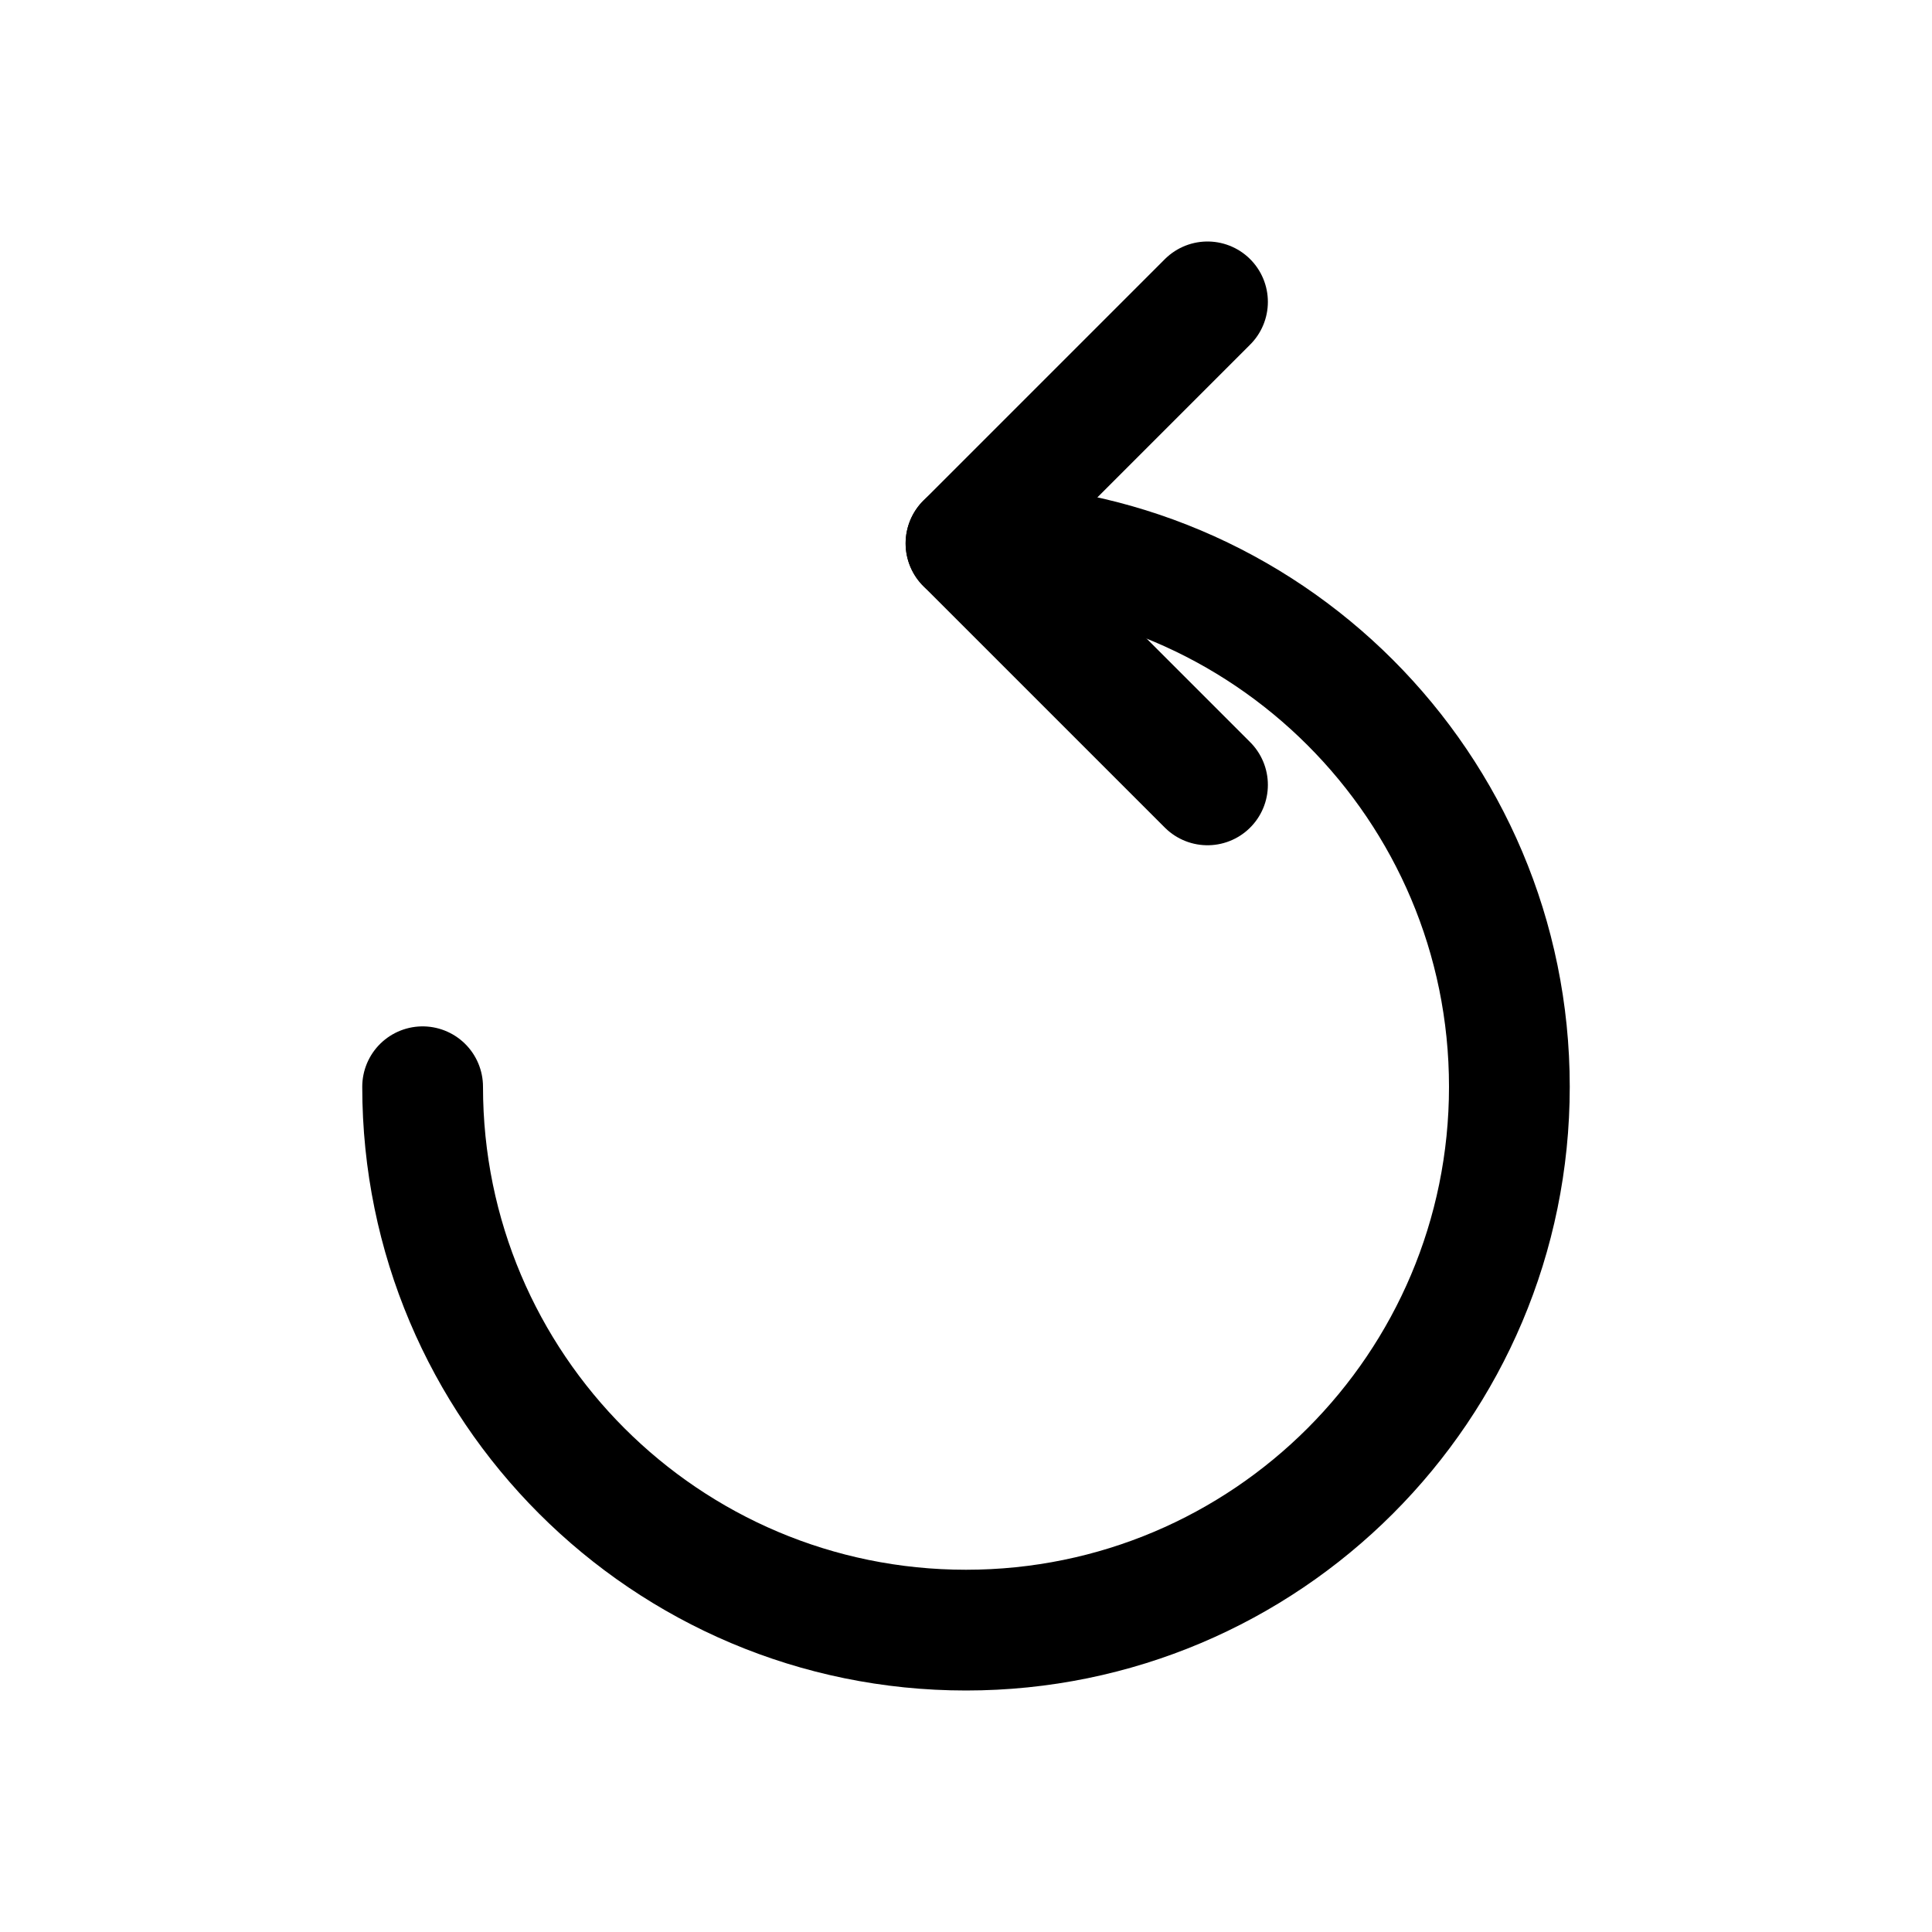
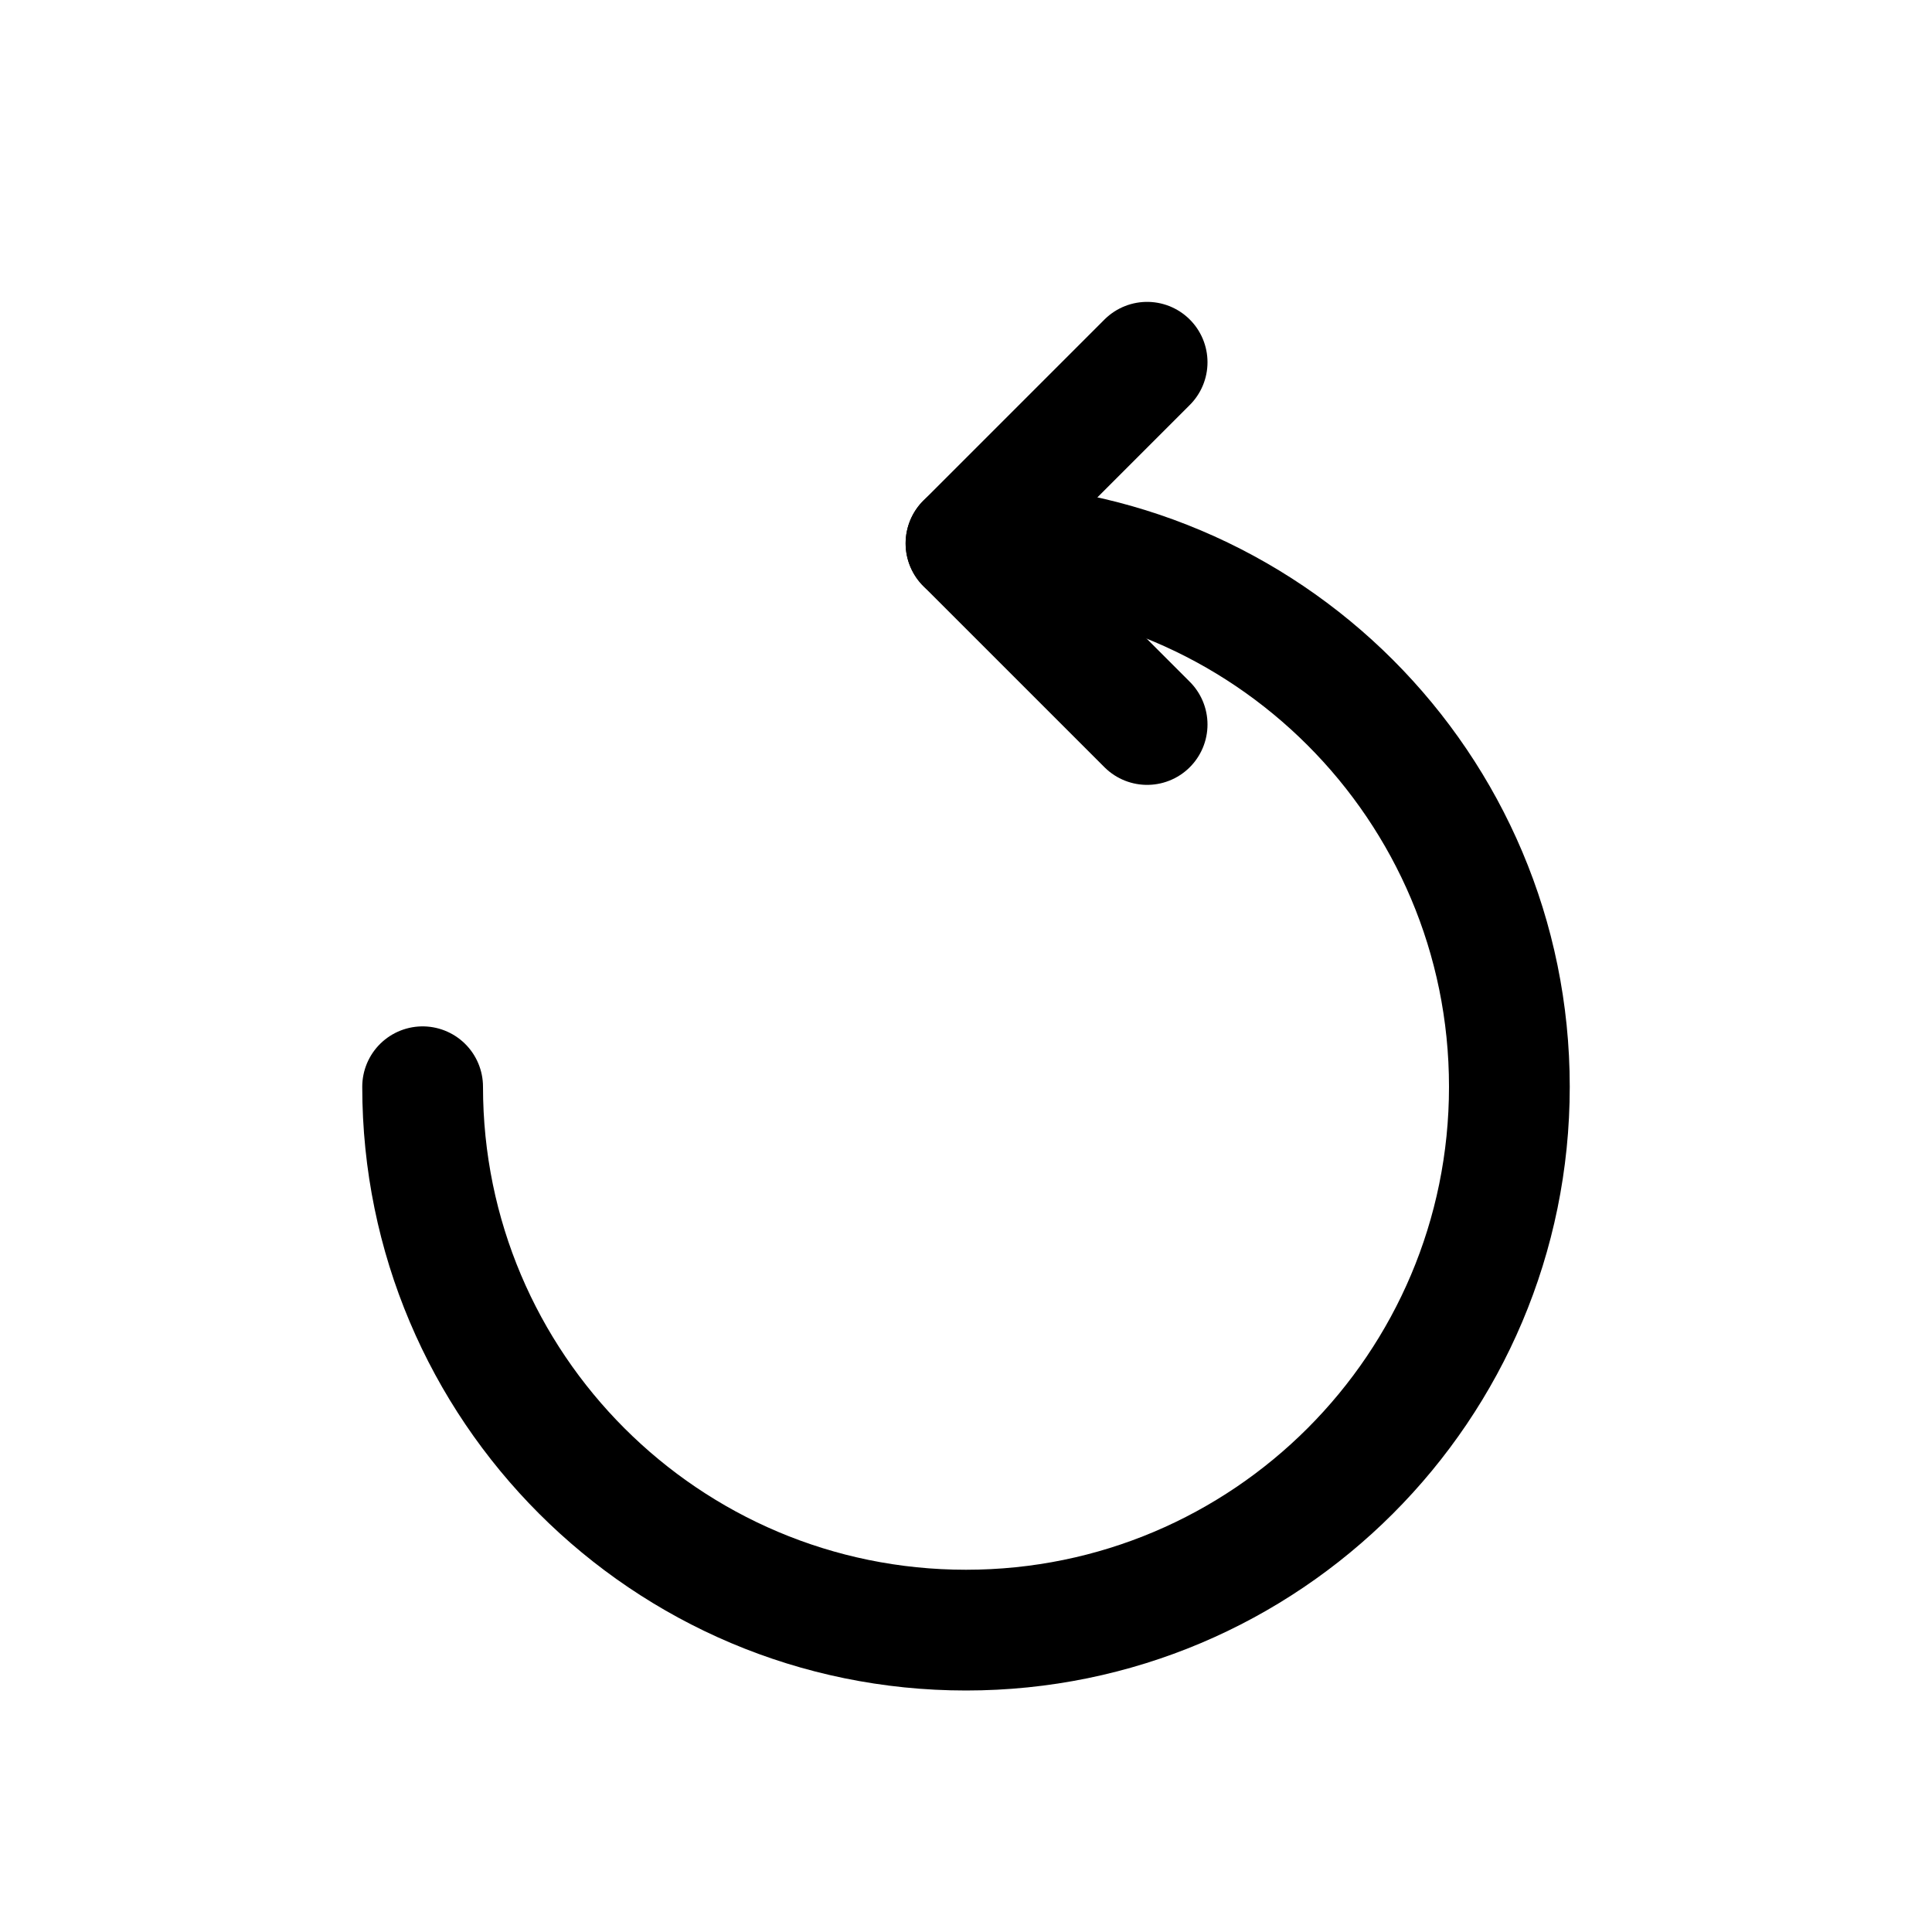
<svg xmlns="http://www.w3.org/2000/svg" viewBox="0 0 24 24" role="img" stroke-width="1.5" stroke-linecap="round" stroke-linejoin="round">
  <path id="part-rotate-ccw-arc" d="M5.25 13.5A6.75 6.75 0 1 0 12 6.75" fill="none" stroke="currentColor" />
-   <polyline id="part-rotate-ccw-head" points="15 3.75 12 6.75 15 9.75" fill="none" stroke="currentColor" />
+   <polyline id="part-rotate-ccw-head" points="14.25 4.5 12 6.75 14.25 9" fill="none" stroke="currentColor" />
</svg>
